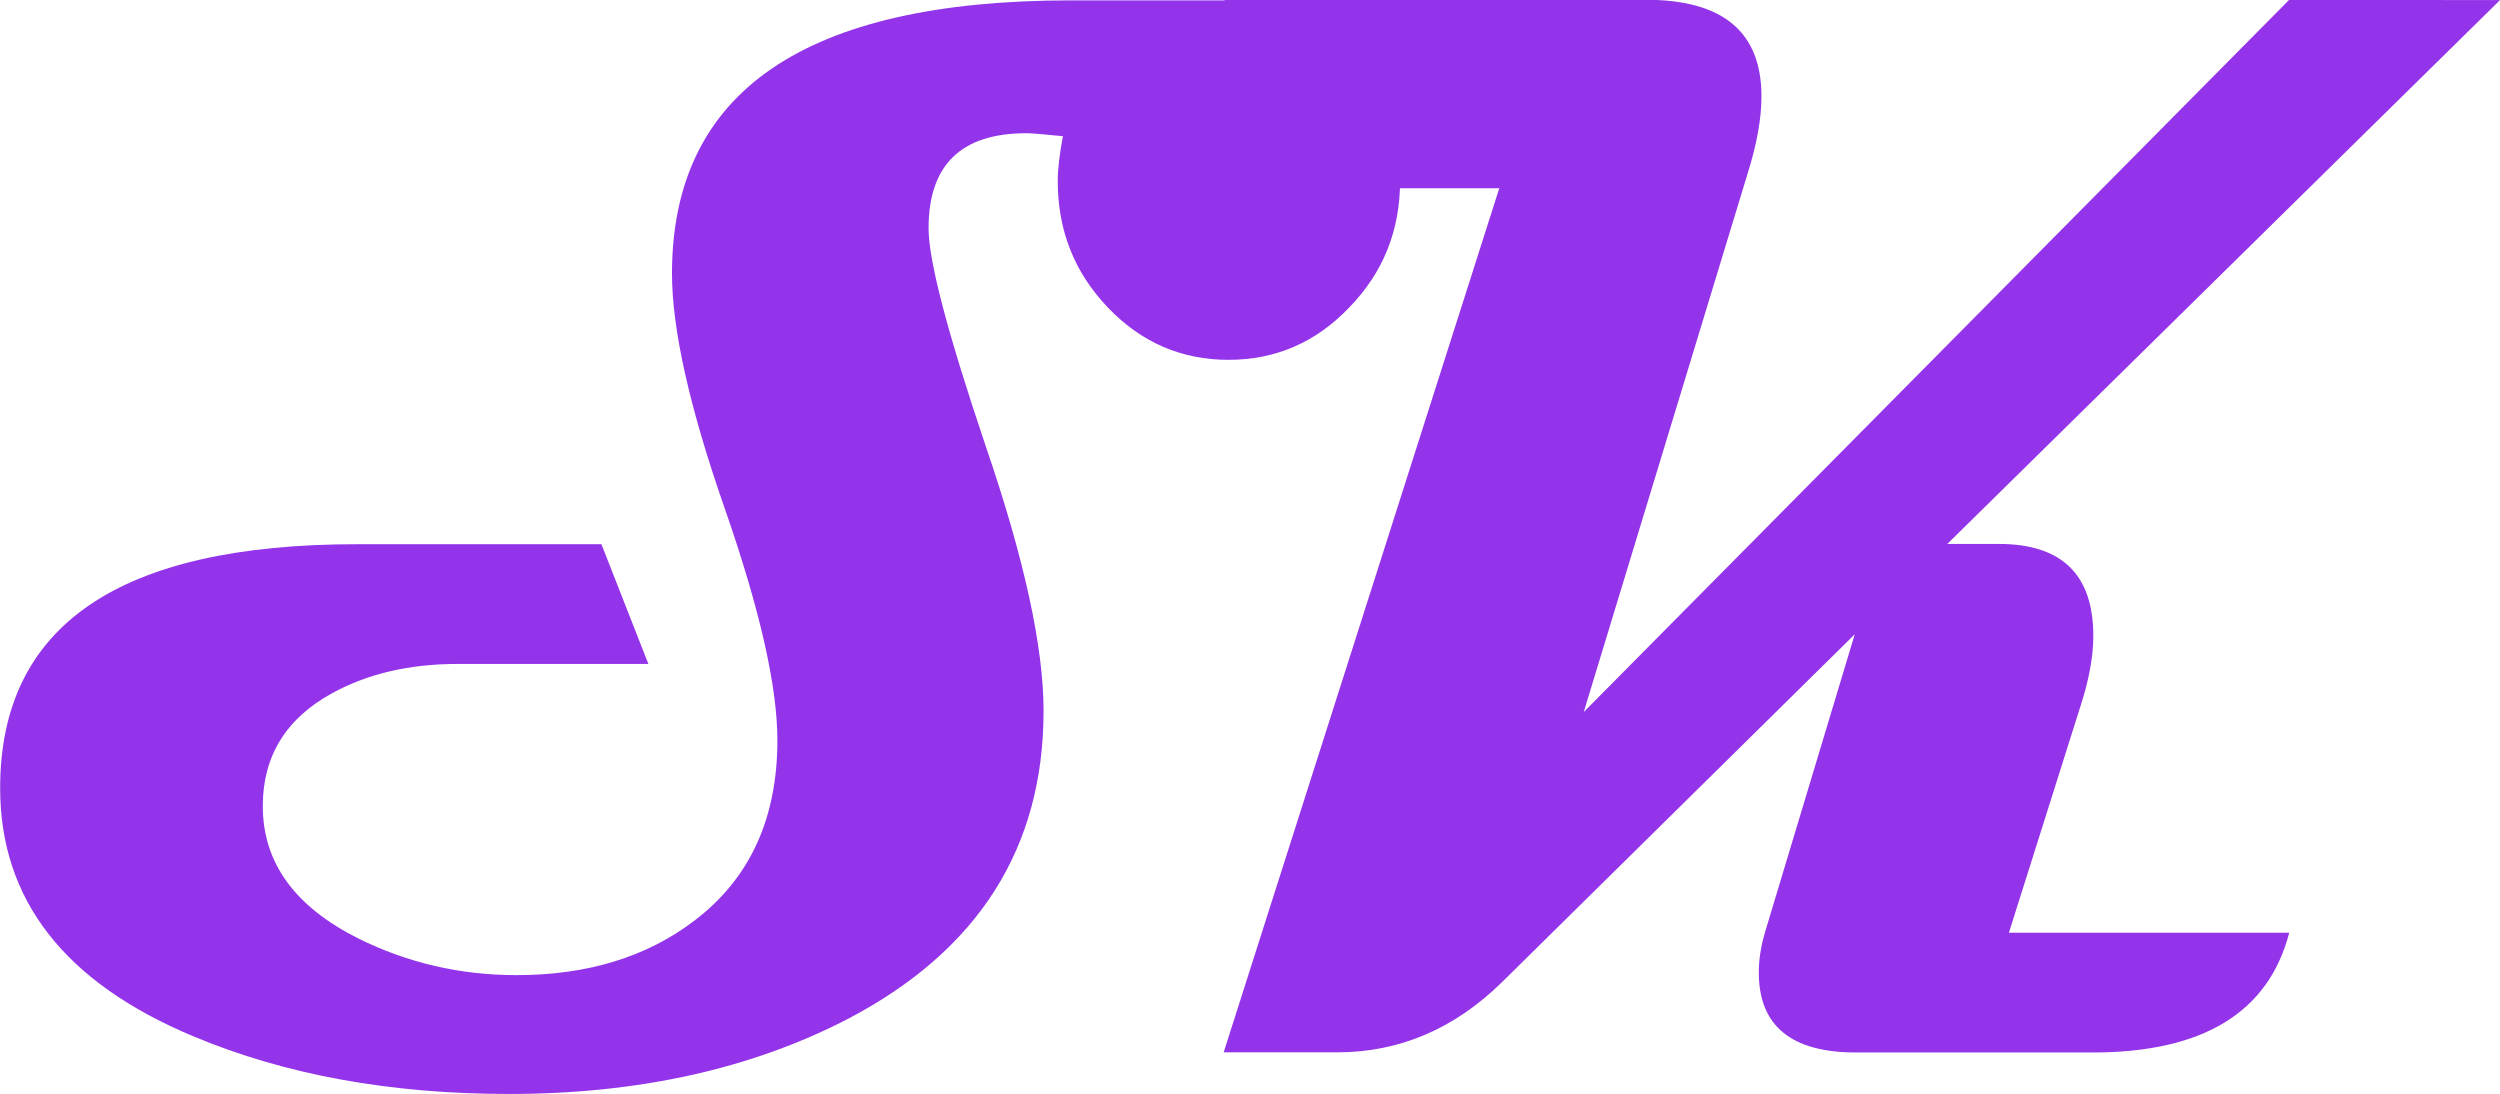
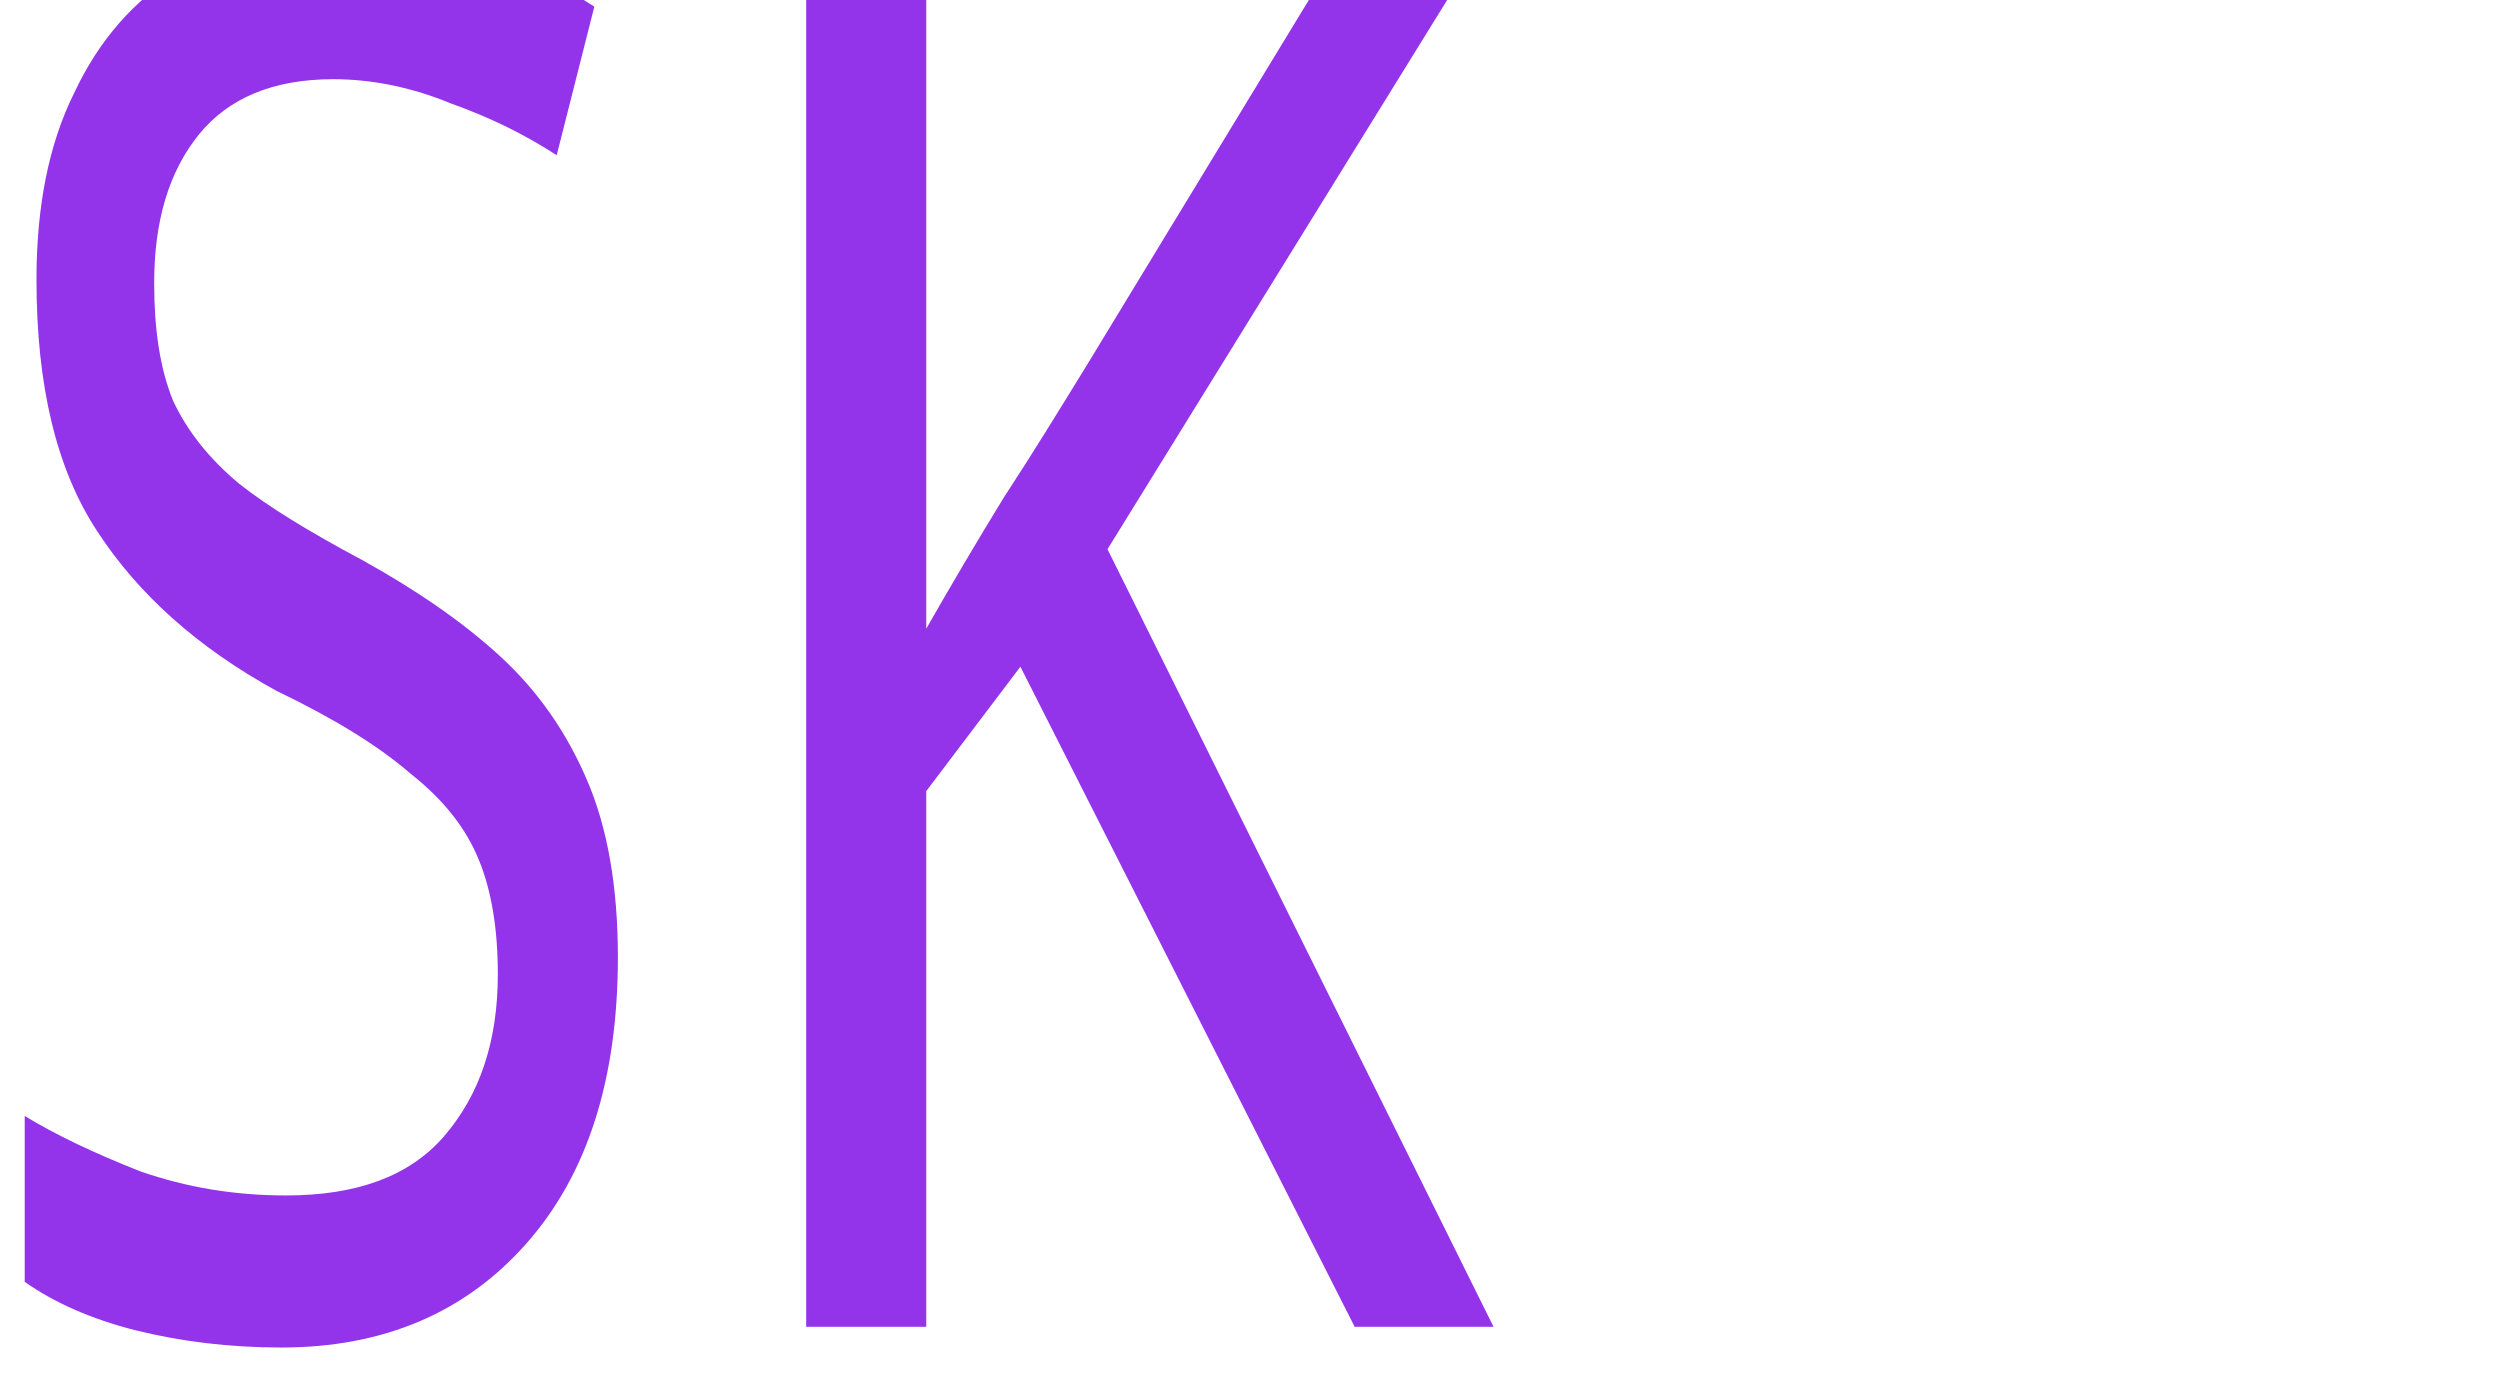
- <svg xmlns="http://www.w3.org/2000/svg" width="64" height="28" version="1.1" viewBox="0 0 16.933 7.409">
-   <g transform="translate(3.0594 .14822)">
-     <g transform="rotate(5.2393,6.202,-4.461)">
-       <text transform="rotate(-5.2393)" x="2.737" y="11.687" fill="#000000" font-family="sans-serif" font-size="10.583px" stroke-width=".265" style="line-height:1.25" xml:space="preserve">
-         <tspan x="2.737" y="11.687" stroke-width=".265" />
-       </text>
-     </g>
-   </g>
-   <g transform="rotate(90 7.8648 6.8943)">
-     <g transform="rotate(-90)" stroke-width=".265" aria-label="SK">
-       <g fill="#9333ea">
-         <path d="m-5.276 2.197q0 0.502-0.344 0.856-0.339 0.355-0.818 0.355-0.479 0-0.818-0.355-0.339-0.355-0.339-0.856 0-0.117 0.035-0.304-0.196-0.02-0.248-0.02-0.662 0-0.662 0.644 0 0.329 0.387 1.475 0.392 1.145 0.392 1.794 0 1.389-1.319 2.083-0.984 0.512-2.302 0.512-1.206 0-2.137-0.39-1.31-0.547-1.31-1.682 0-1.652 2.415-1.652h1.658l0.318 0.811h-1.293q-0.487 0-0.849 0.198-0.47 0.258-0.47 0.765 0 0.573 0.648 0.897 0.5 0.248 1.071 0.248 0.722 0 1.206-0.37 0.561-0.426 0.561-1.221 0-0.547-0.357-1.571-0.357-1.024-0.357-1.591 0-1.85 2.703-1.85h1.075q0.444 0 0.792 0.35 0.361 0.37 0.361 0.877z" stroke-width=".24" />
-         <path d="m2.175 0.971-3.744 3.684h0.348q0.641 0 0.641 0.623 0 0.208-0.087 0.476l-0.485 1.535h1.899q-0.211 0.811-1.332 0.811h-1.602q-0.659 0-0.659-0.542 0-0.127 0.041-0.269l0.609-2.022-2.389 2.356q-0.485 0.476-1.117 0.476h-0.769l1.867-5.853h-2.558l0.7-1.277h2.851q0.783 0 0.783 0.654 0 0.223-0.092 0.517l-1.112 3.654 4.778-4.824z" stroke-width=".247" />
-       </g>
-     </g>
+ <svg xmlns="http://www.w3.org/2000/svg" width="13.696mm" height="7.555mm" version="1.1" viewBox="0 0 13.696 7.555">
+   <g transform="translate(-83.74 -149.23)">
+     <text transform="scale(.82531 1.2117)" x="101.174" y="129.158" fill="#9333ea" font-family="Magneto" font-size="8.735px" stroke-width=".218" style="font-variant-caps:normal;font-variant-east-asian:normal;font-variant-ligatures:normal;font-variant-numeric:normal;line-height:1.25" xml:space="preserve">
+       <tspan x="101.174" y="129.158" fill="#9333ea" font-family="Magneto" font-size="8.735px" stroke-width=".218" style="font-variant-caps:normal;font-variant-east-asian:normal;font-variant-ligatures:normal;font-variant-numeric:normal">SK</tspan>
+     </text>
  </g>
</svg>
